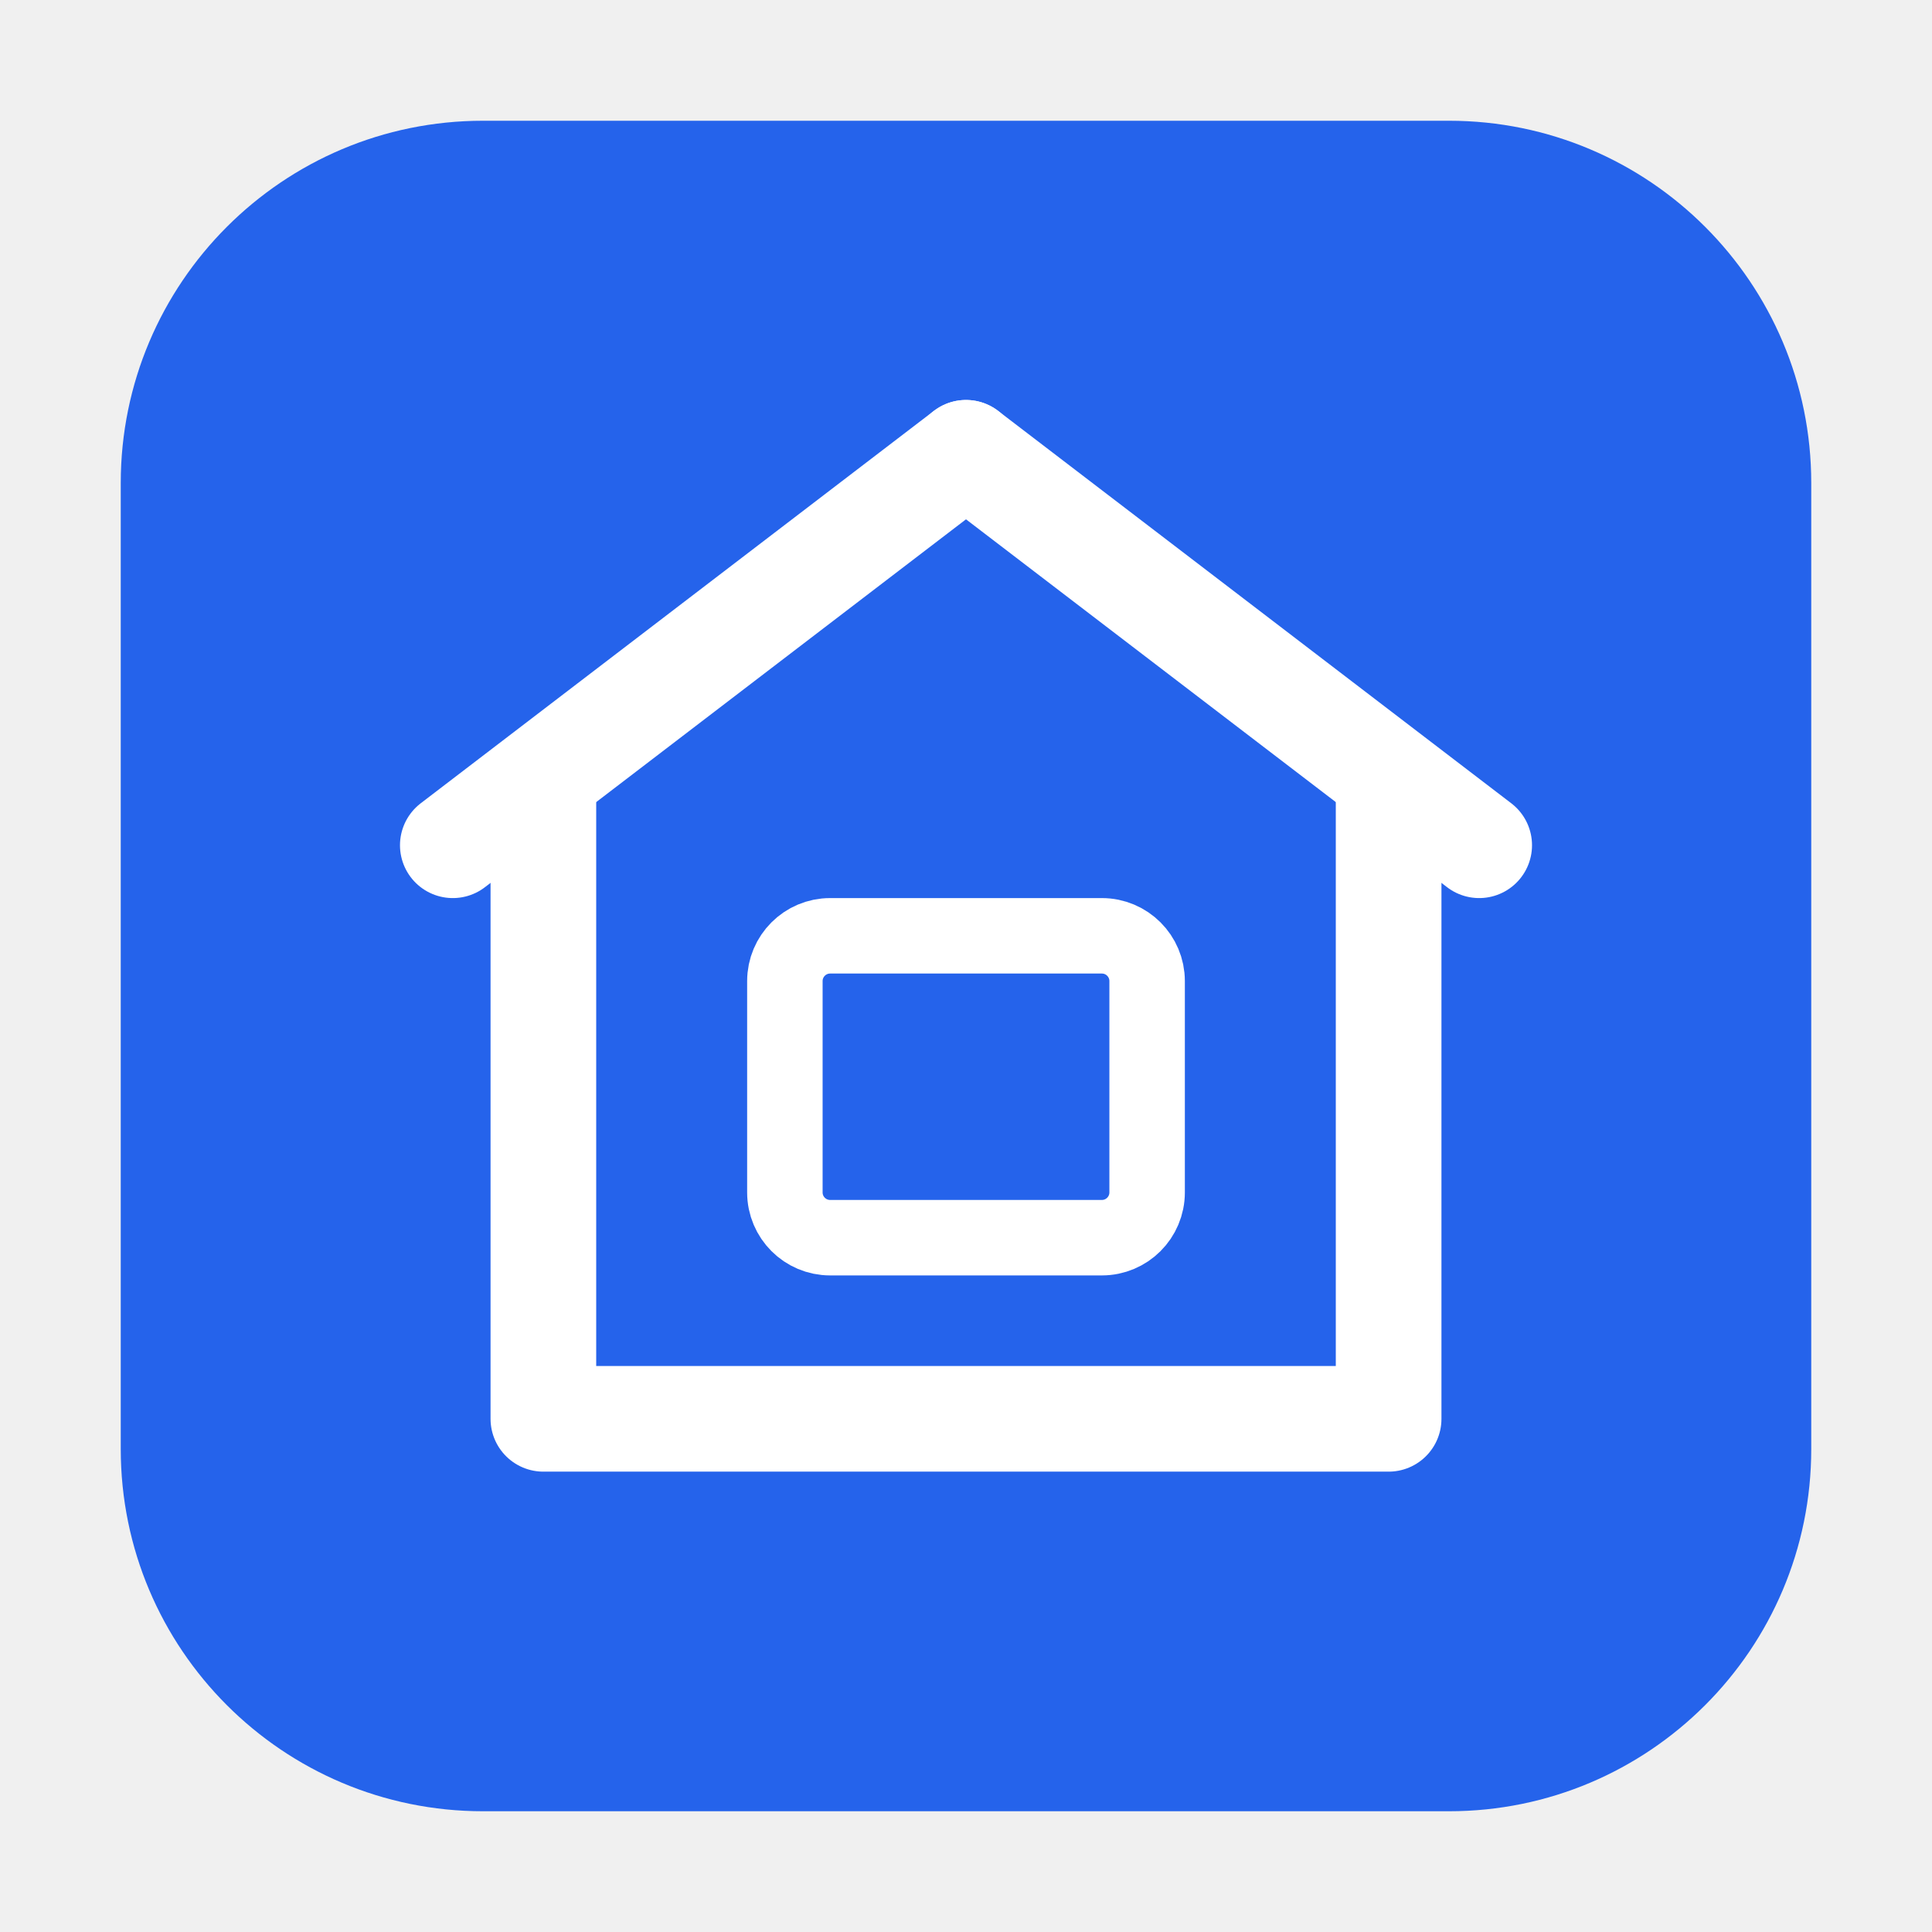
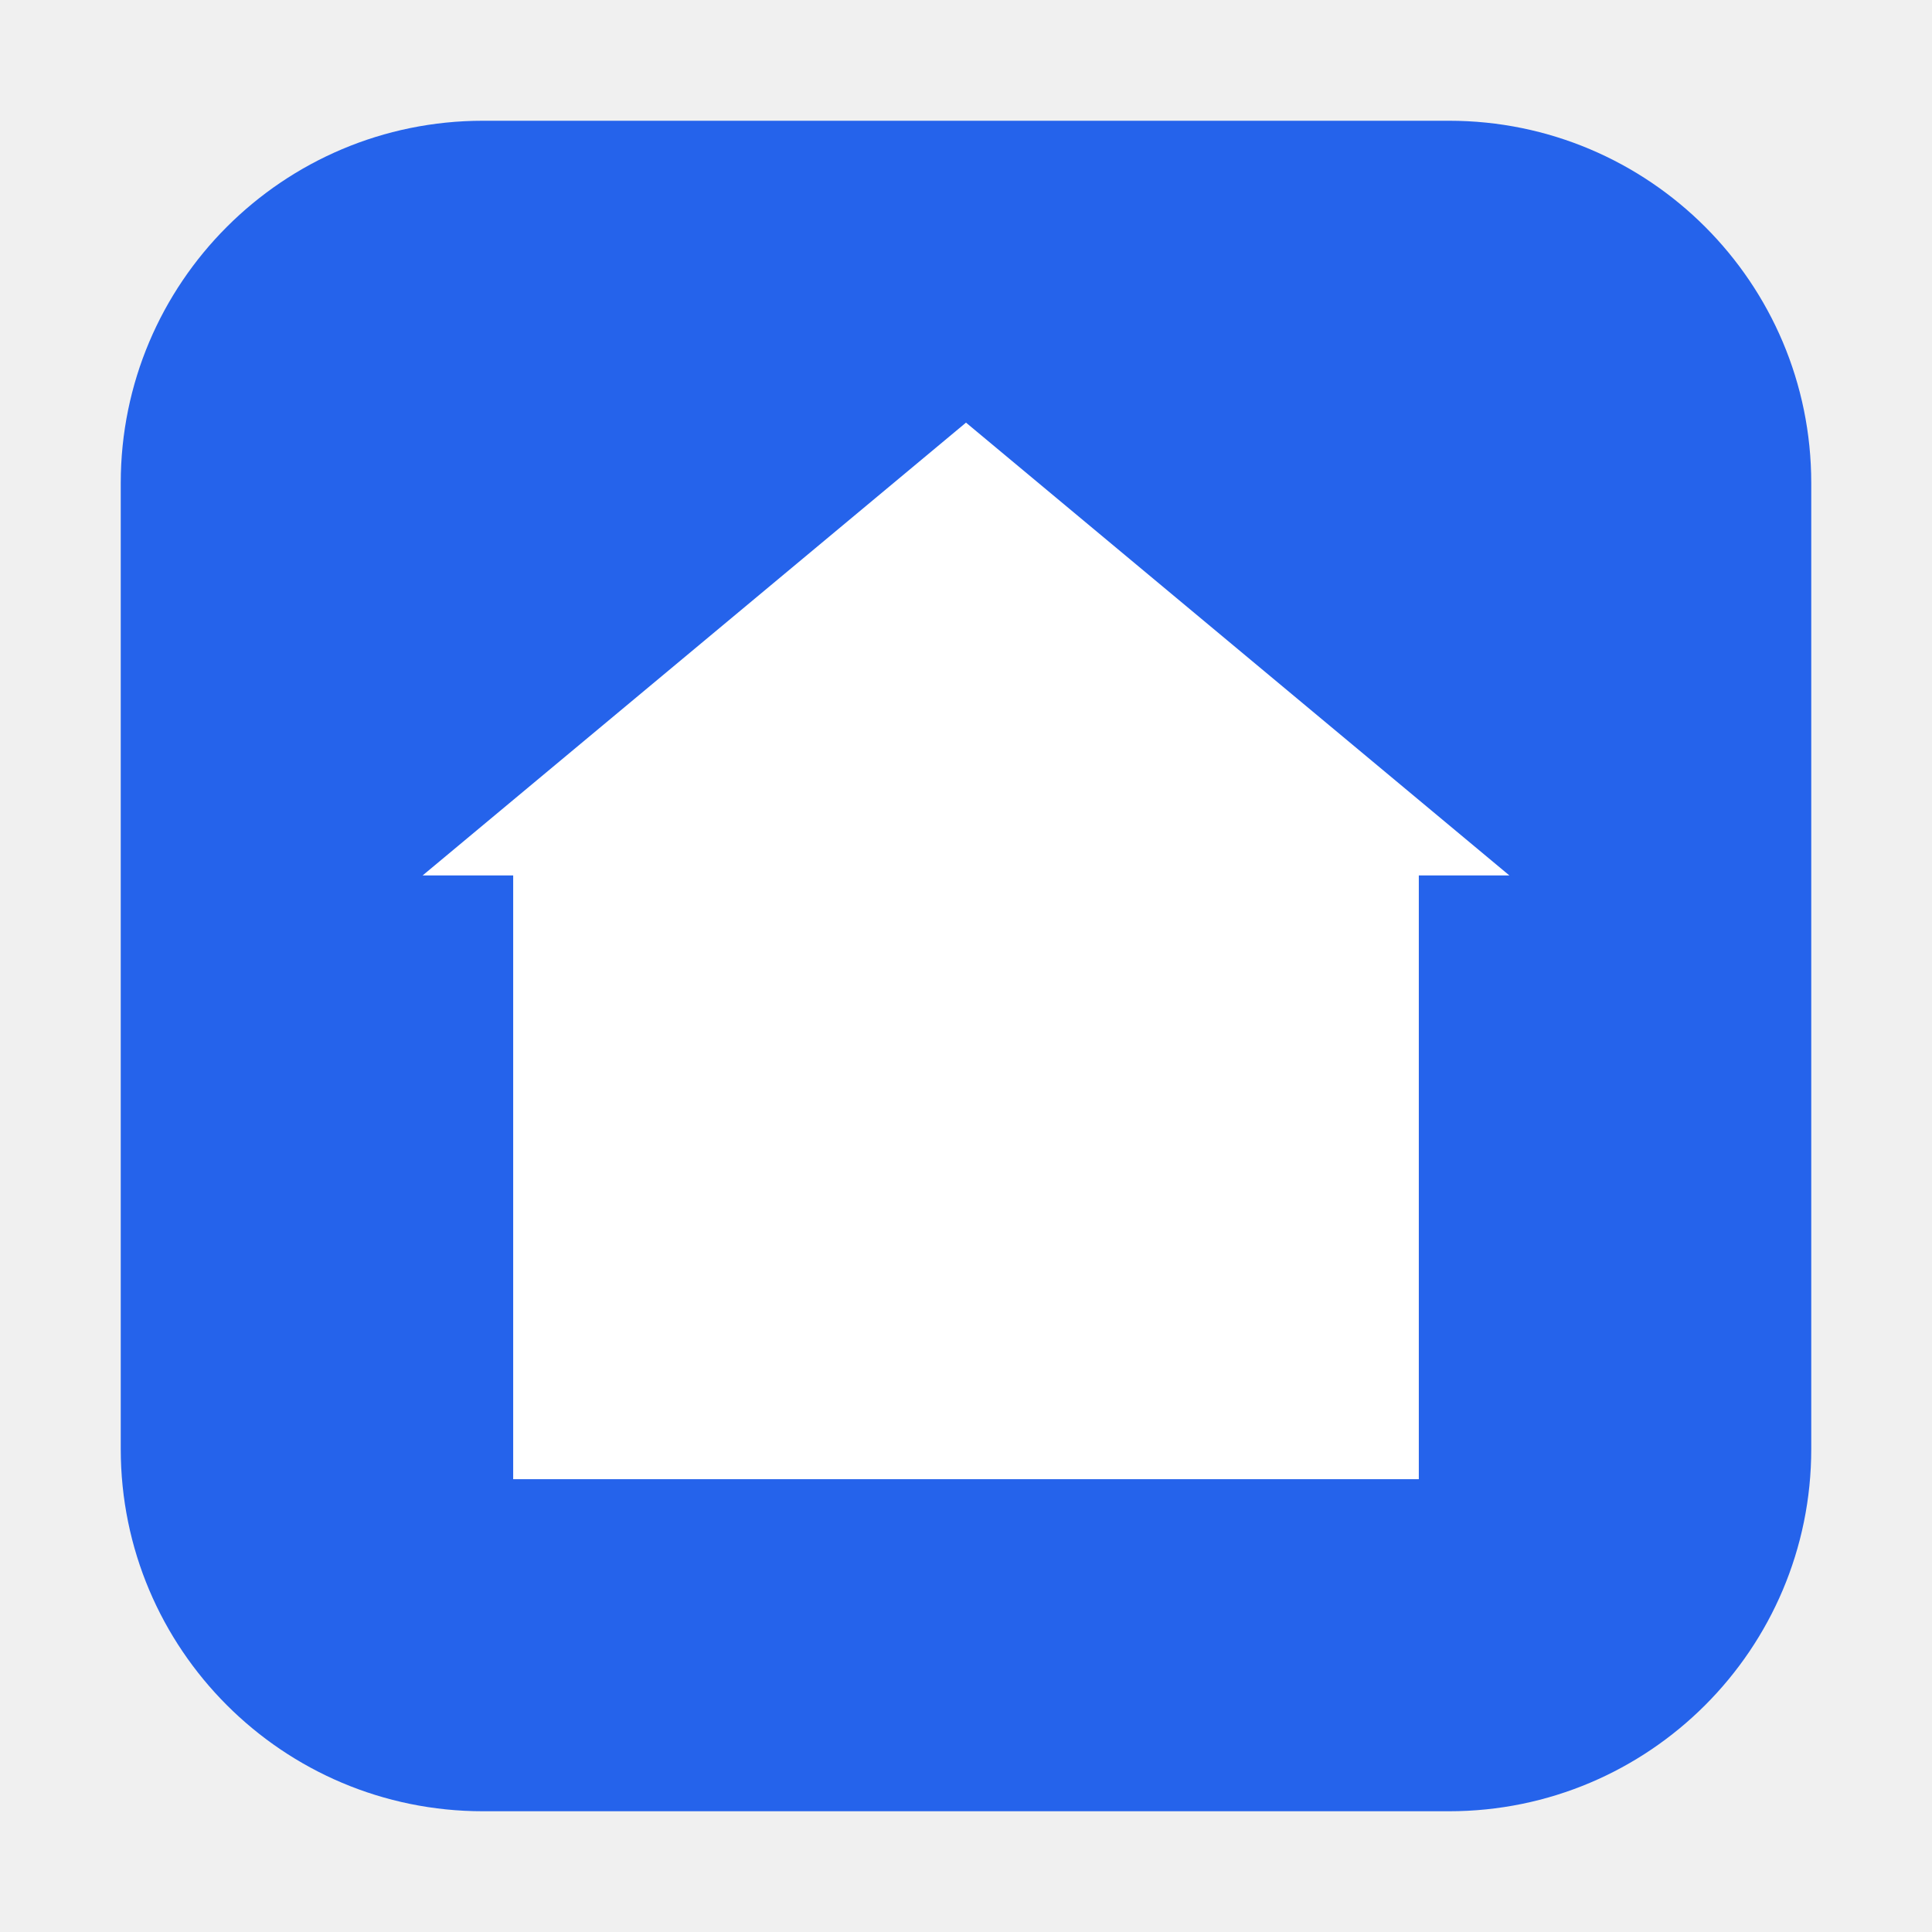
<svg xmlns="http://www.w3.org/2000/svg" viewBox="0 0 128 128">
  <rect x="8" y="8" width="112" height="112" rx="24" ry="24" fill="#2563eb" />
-   <path d="M64 30 L98 56" fill="none" stroke="white" stroke-width="7" stroke-linecap="round" stroke-linejoin="round" />
-   <path d="M64 30 L30 56" fill="none" stroke="white" stroke-width="7" stroke-linecap="round" stroke-linejoin="round" />
-   <path d="M36 52 L36 94 L92 94 L92 52" fill="none" stroke="white" stroke-width="7" stroke-linecap="round" stroke-linejoin="round" />
-   <rect x="52" y="62" width="24" height="20" rx="3" fill="none" stroke="white" stroke-width="5" />
+   <polygon points="64,28 100,58 28,58" fill="white" />
+   <rect x="34" y="54" width="60" height="44" fill="white" />
</svg>
